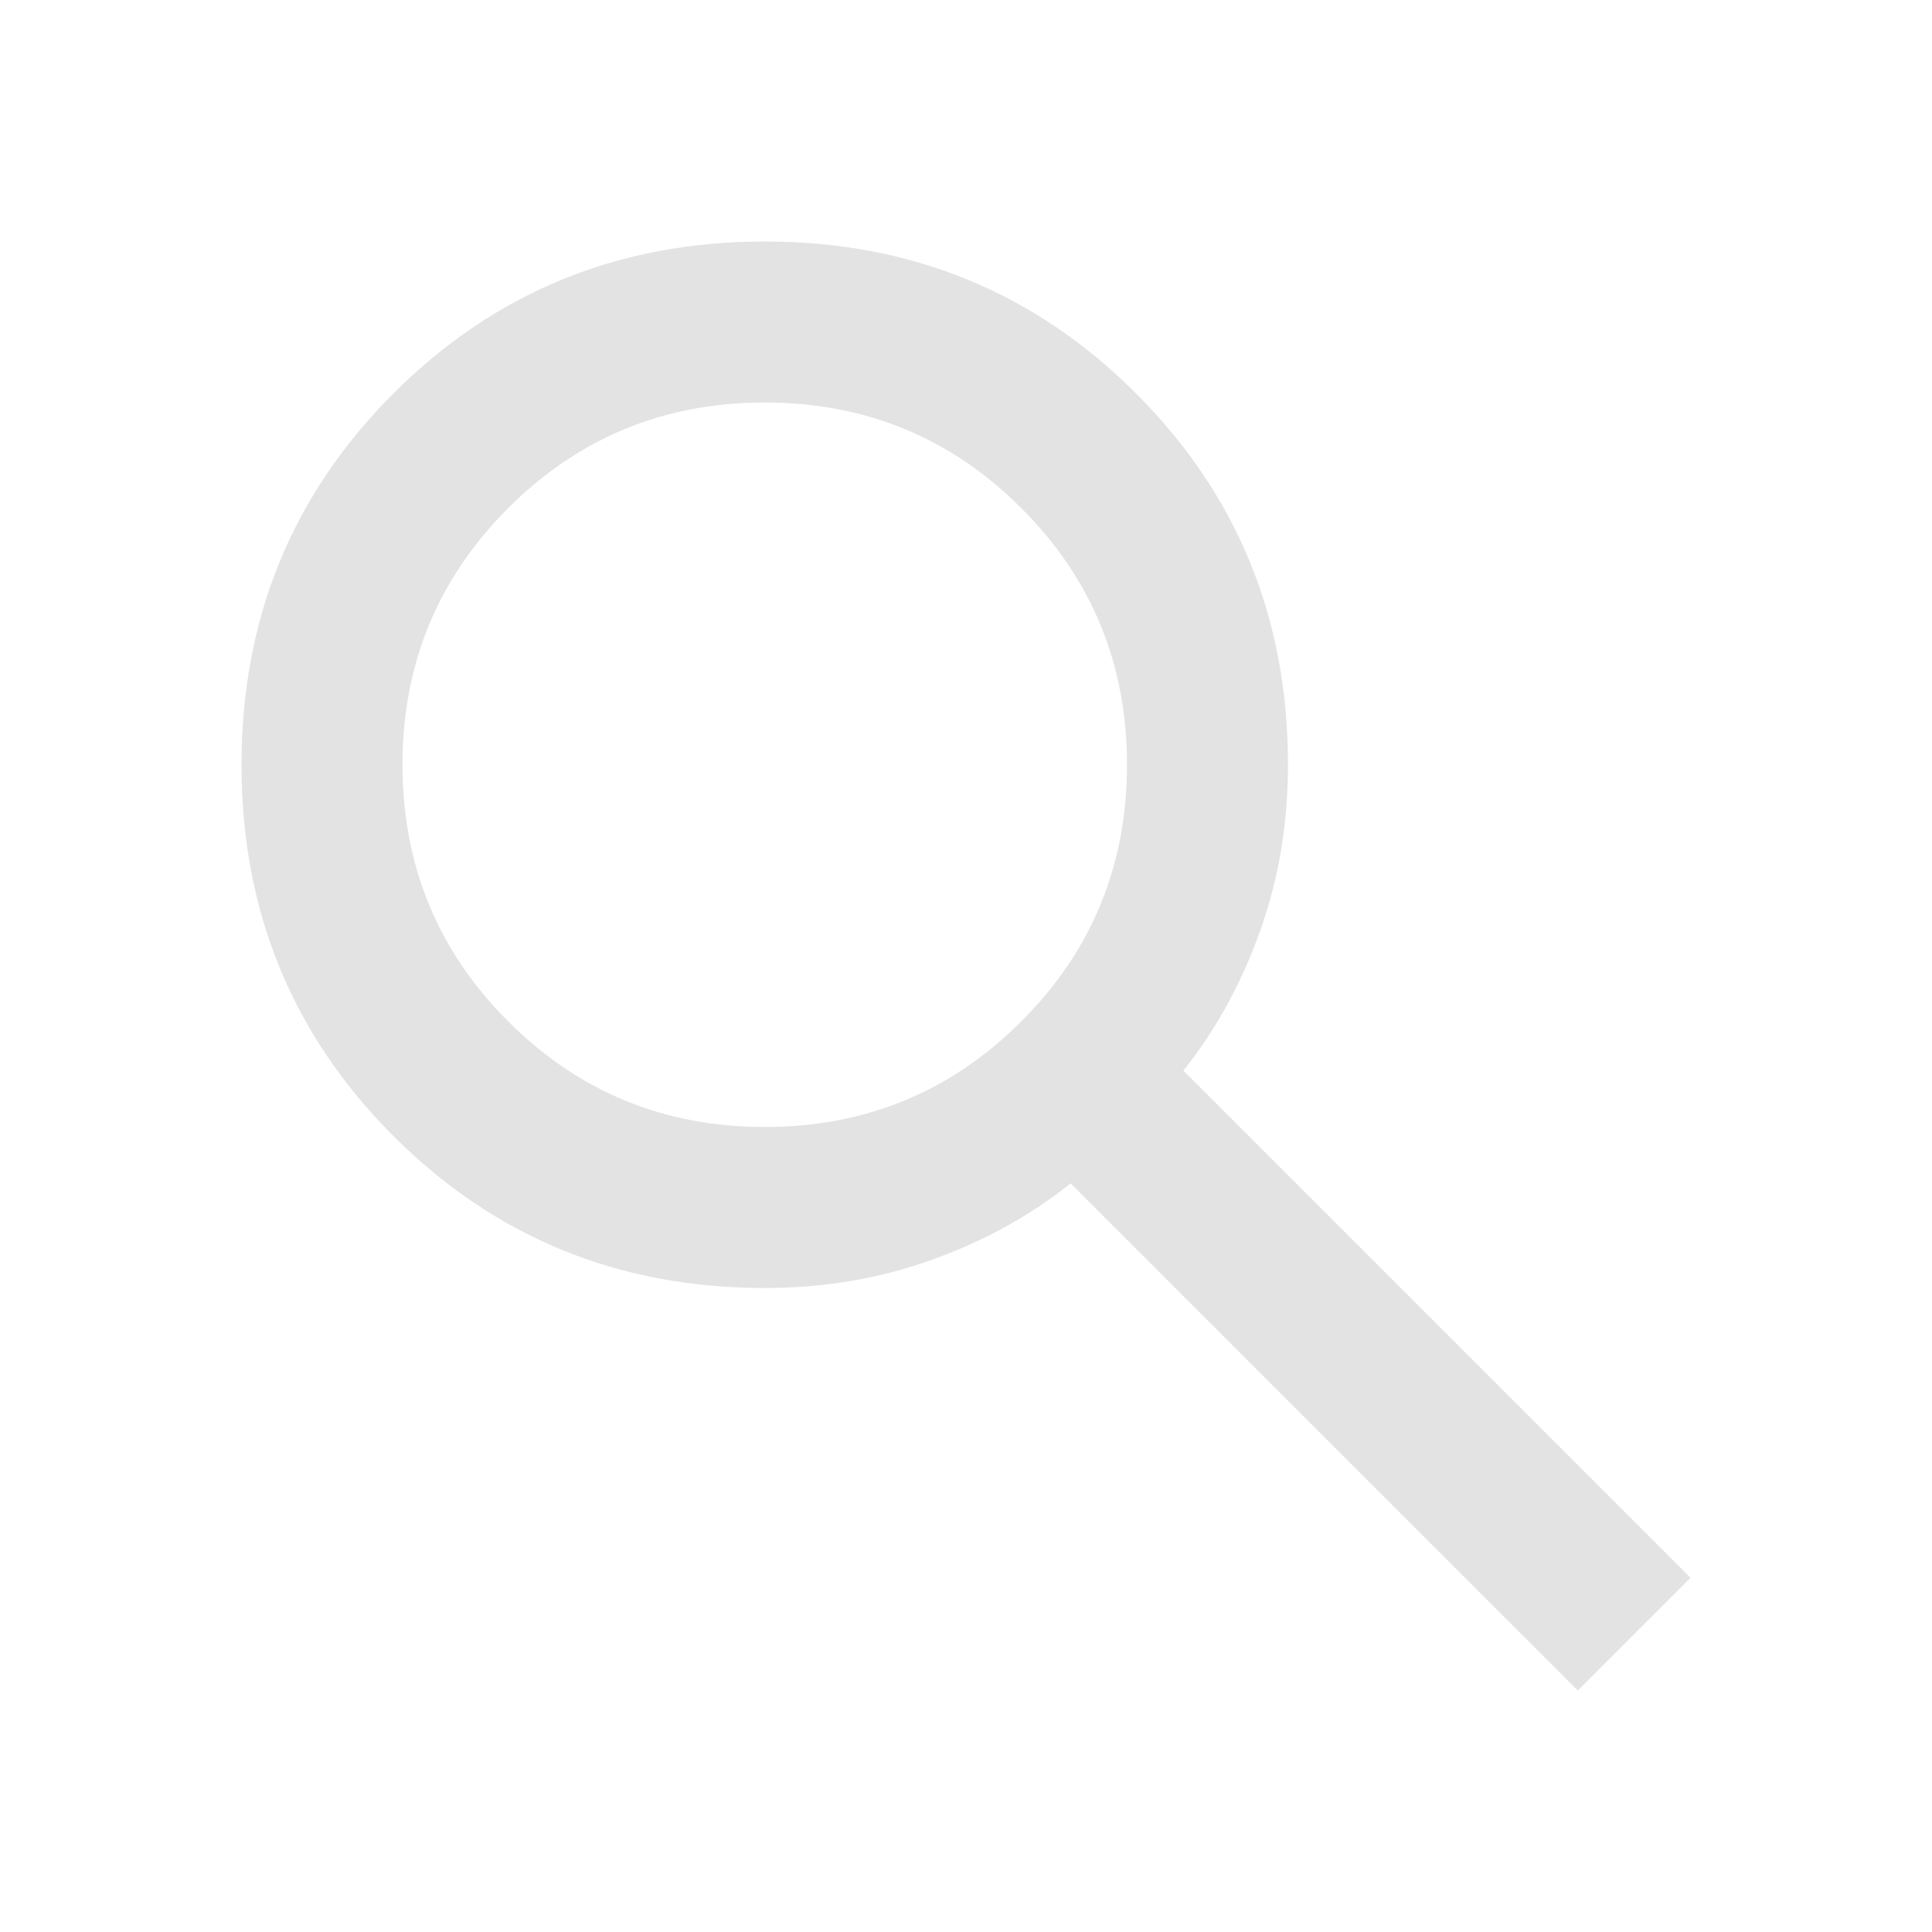
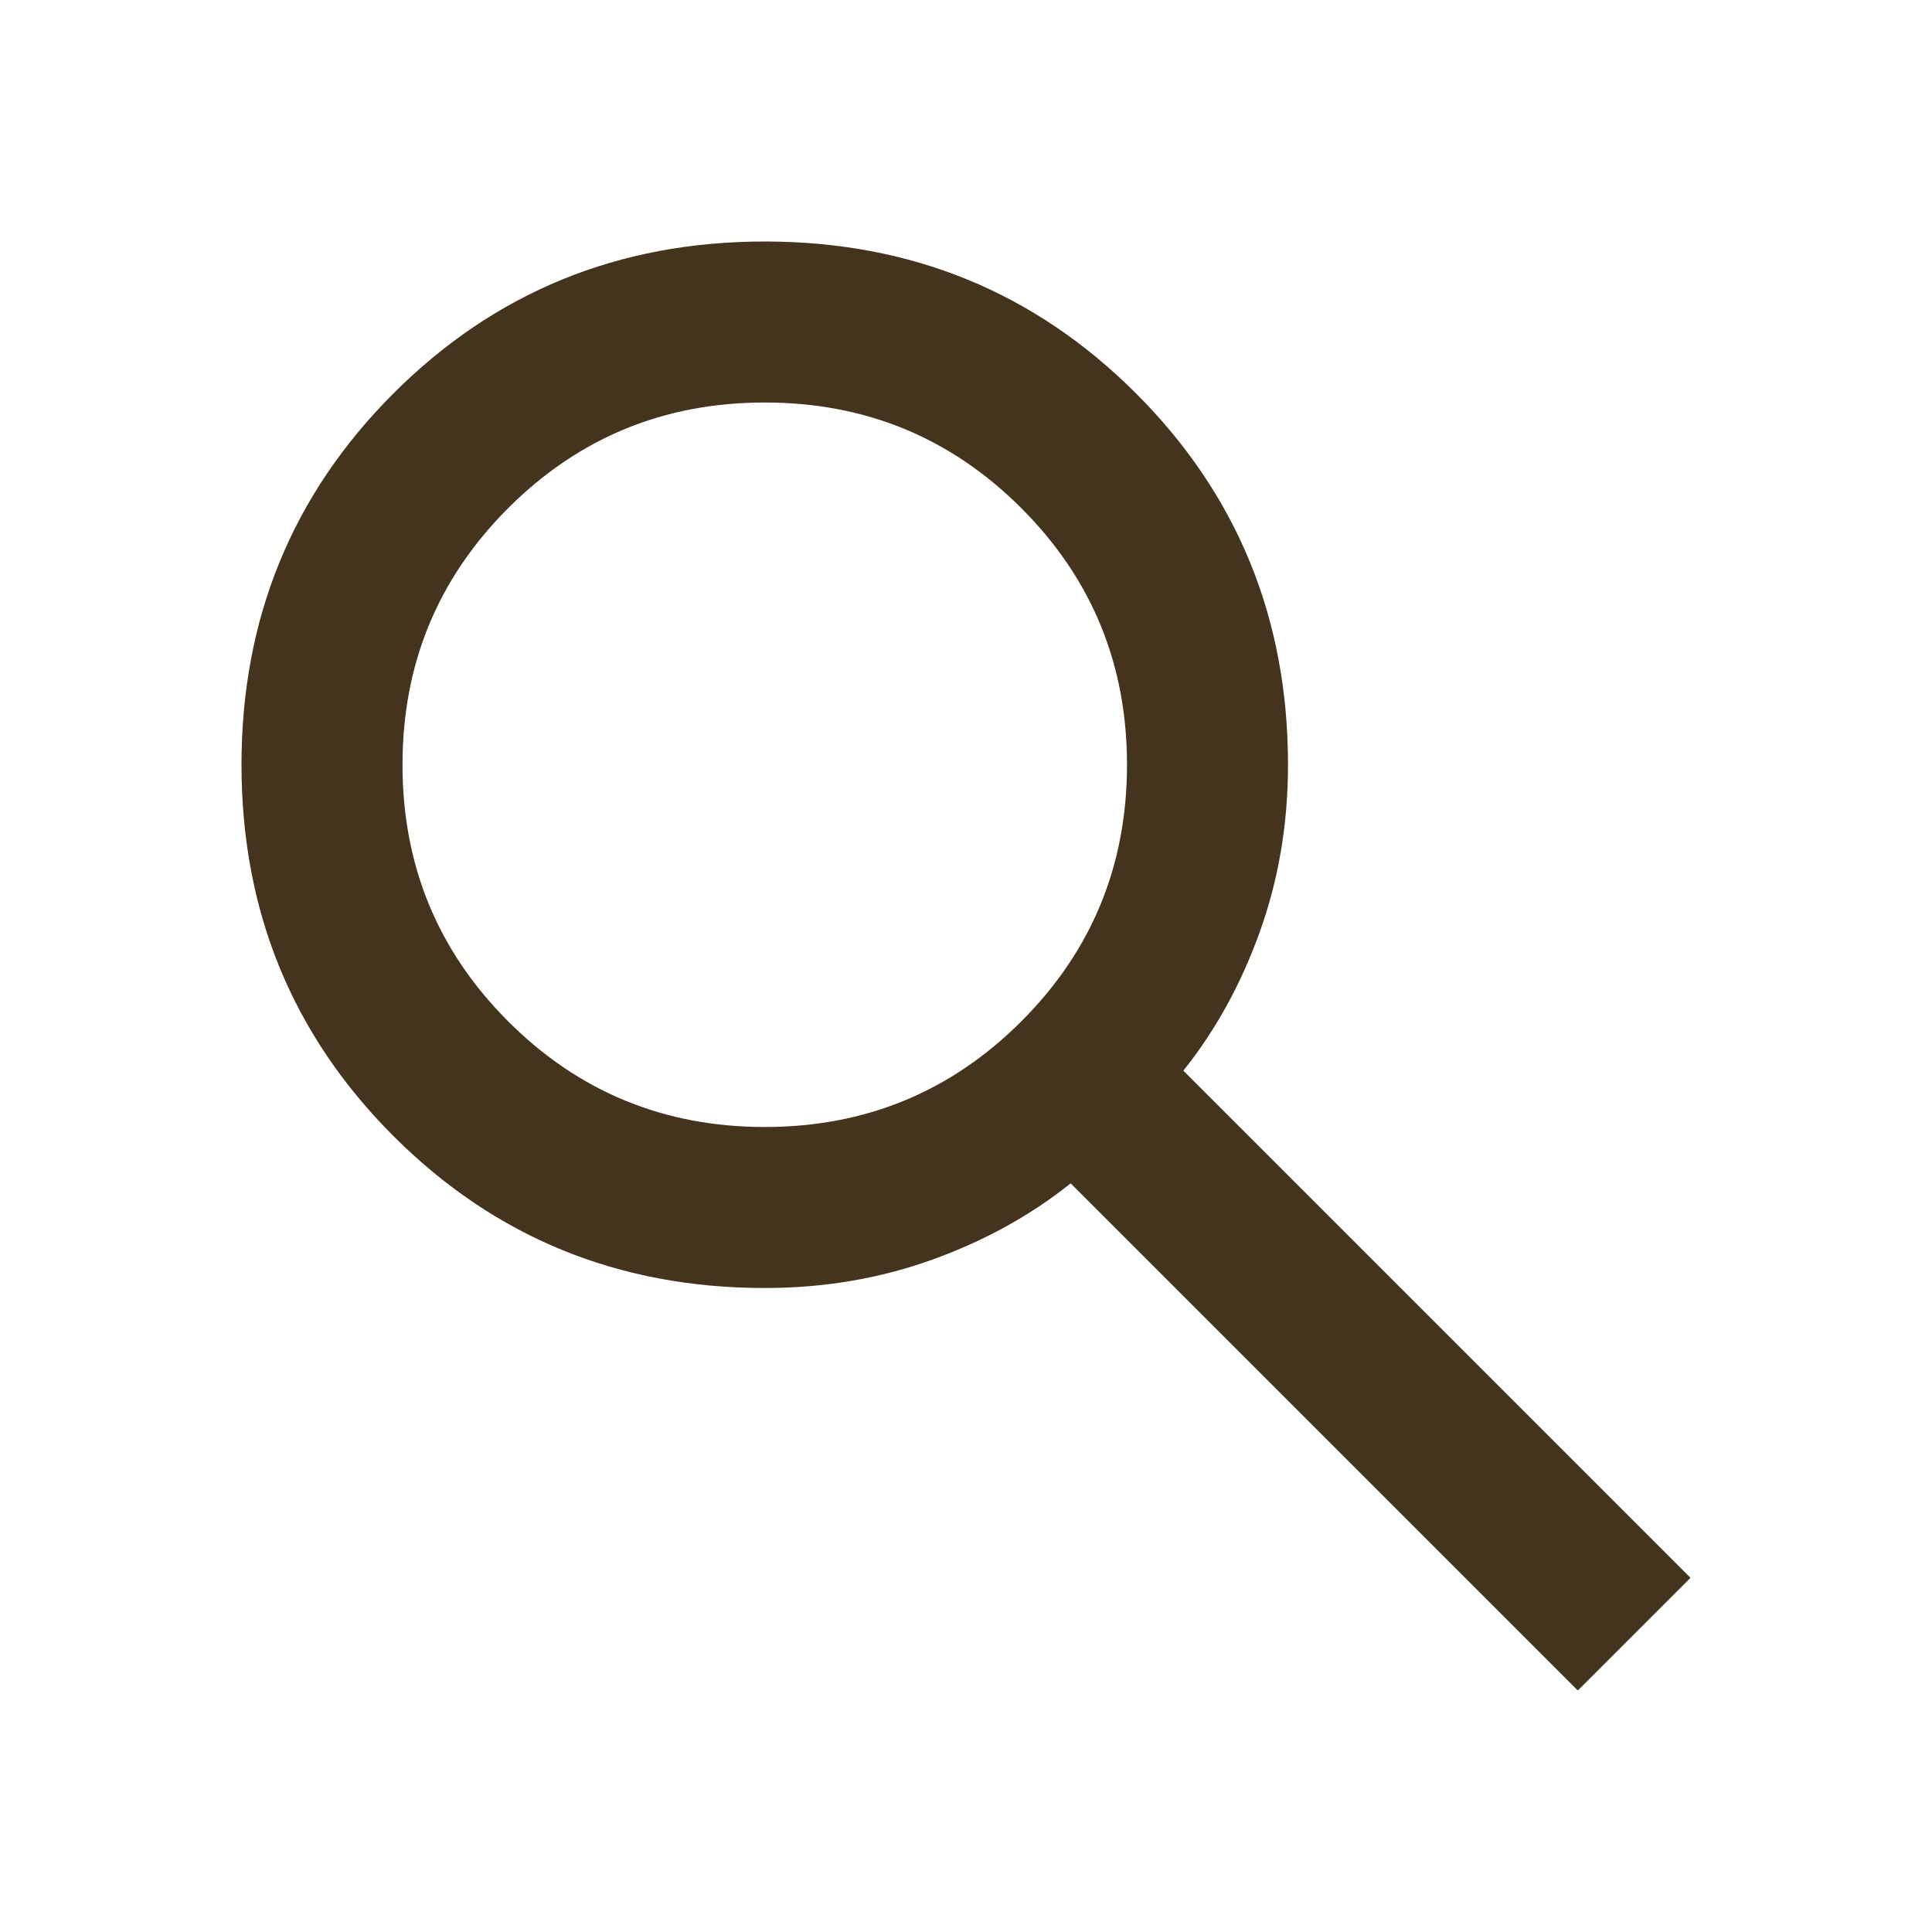
- <svg xmlns="http://www.w3.org/2000/svg" height="24px" viewBox="0 -960 960 960" width="24px" fill="#e3e3e3">
+ <svg xmlns="http://www.w3.org/2000/svg" height="24px" viewBox="0 -960 960 960" width="24px" fill="rgb(68, 51, 29)">
  <path d="M784-120 532-372q-30 24-69 38t-83 14q-109 0-184.5-75.5T120-580q0-109 75.5-184.5T380-840q109 0 184.5 75.5T640-580q0 44-14 83t-38 69l252 252-56 56ZM380-400q75 0 127.5-52.5T560-580q0-75-52.5-127.5T380-760q-75 0-127.5 52.5T200-580q0 75 52.5 127.5T380-400Z" />
</svg>
